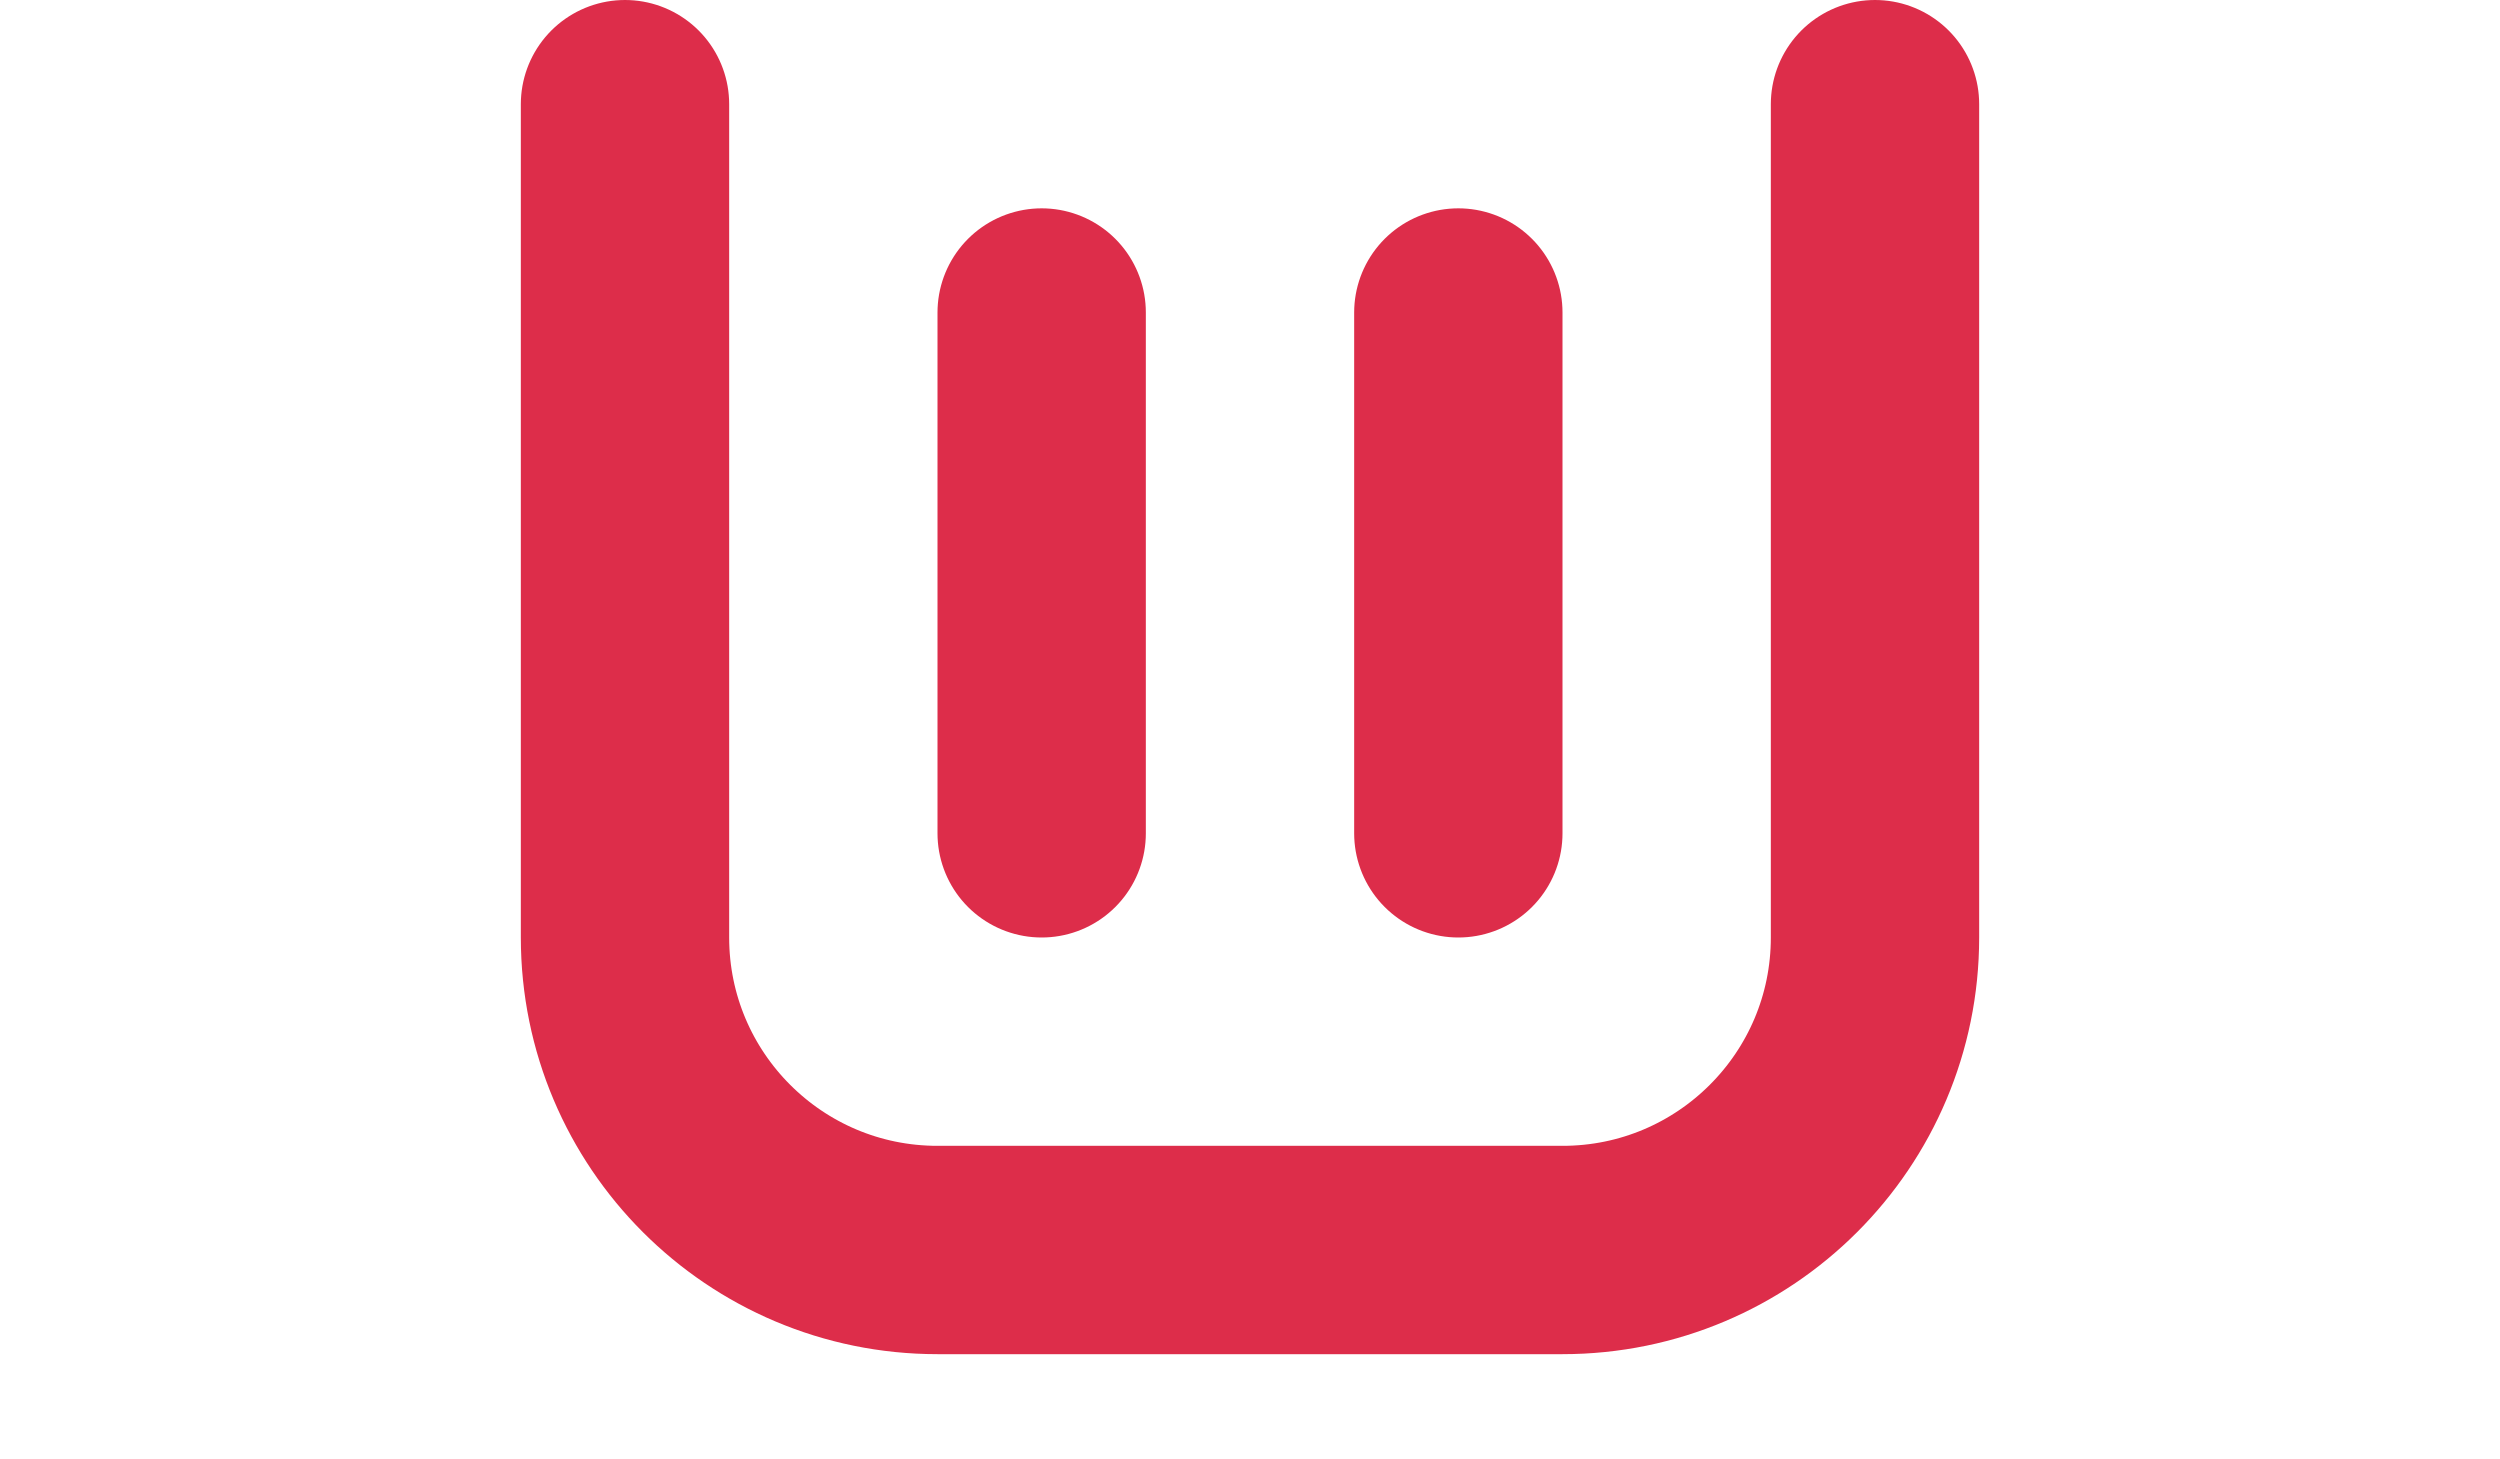
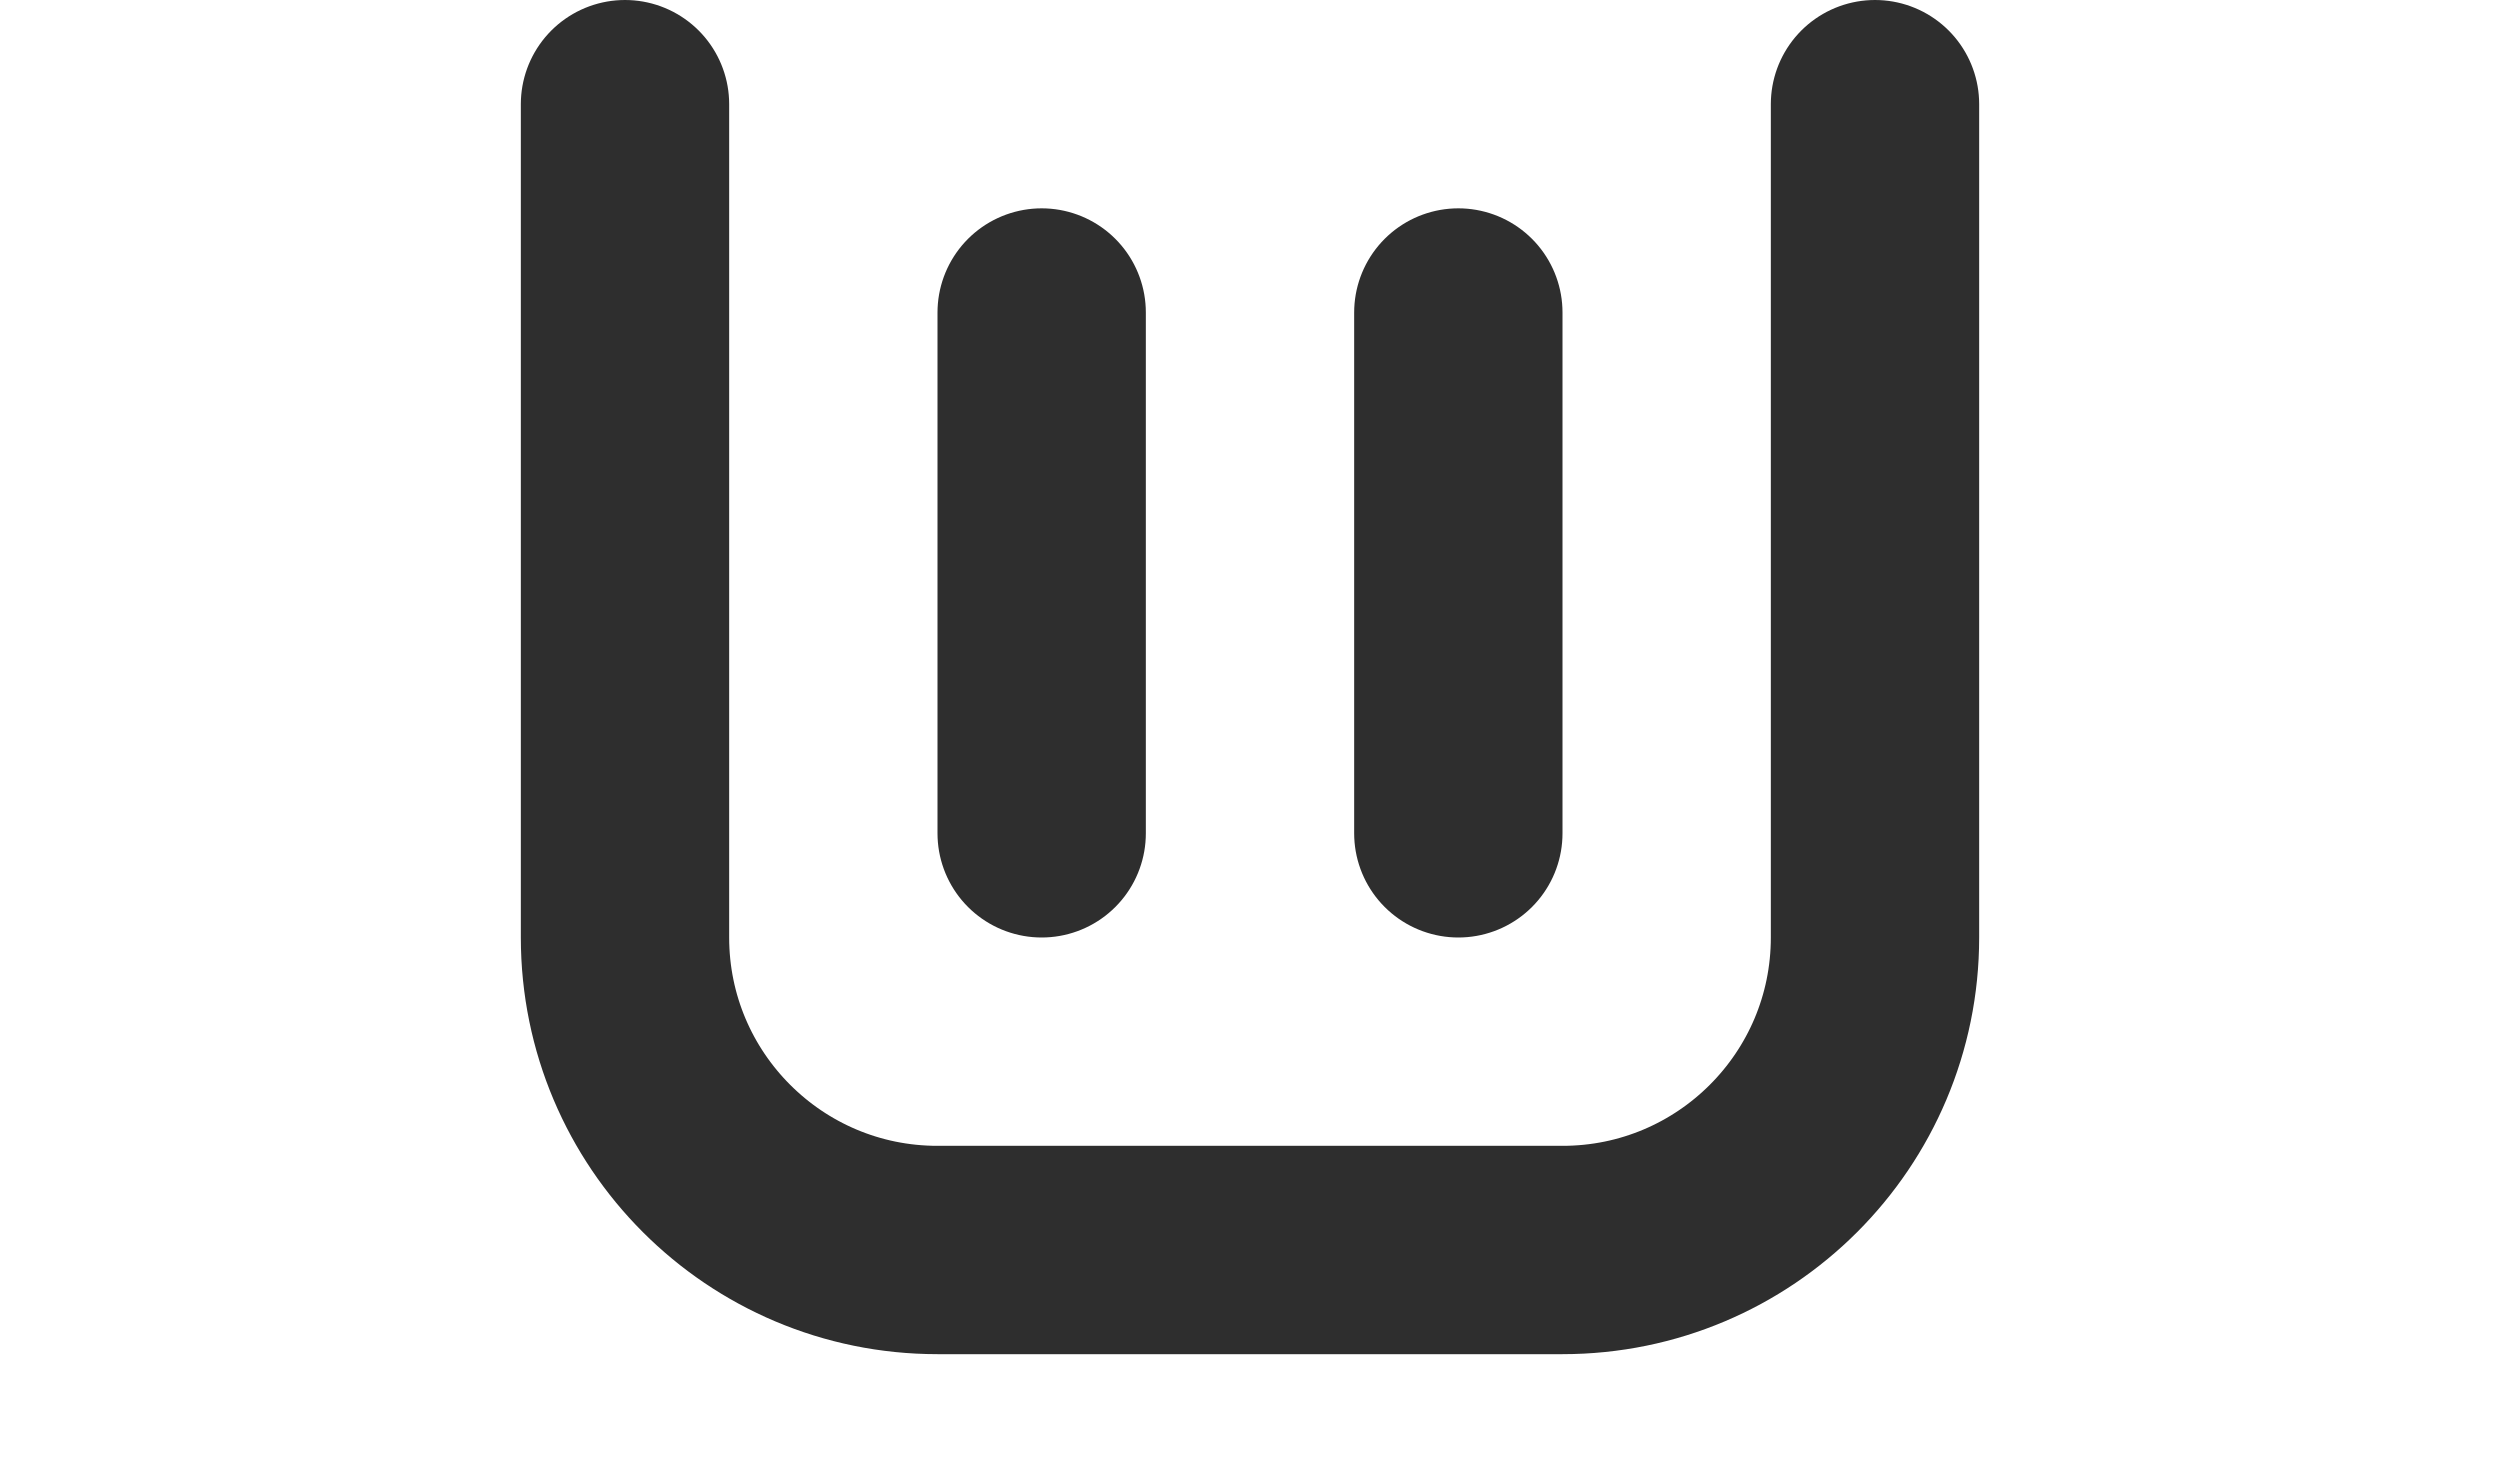
<svg xmlns="http://www.w3.org/2000/svg" width="800px" height="" viewBox="0 9 24 14" fill="none">
-   <path d="M10 12V17" stroke="#dd2d4a" stroke-width="2" stroke-linecap="round" stroke-linejoin="round" />
-   <path d="M14 12V17" stroke="#dd2d4a" stroke-width="2" stroke-linecap="round" stroke-linejoin="round" />
-   <path d="M6 10V18C6 19.657 7.343 21 9 21H15C16.657 21 18 19.657 18 18V10" stroke="#dd2d4a" stroke-width="2" stroke-linecap="round" stroke-linejoin="round" />
+   <path d="M10 12V17" stroke="#2e2e2e" stroke-width="2" stroke-linecap="round" stroke-linejoin="round" />
+   <path d="M14 12V17" stroke="#2e2e2e" stroke-width="2" stroke-linecap="round" stroke-linejoin="round" />
+   <path d="M6 10V18C6 19.657 7.343 21 9 21H15C16.657 21 18 19.657 18 18V10" stroke="#2e2e2e" stroke-width="2" stroke-linecap="round" stroke-linejoin="round" />
</svg>
